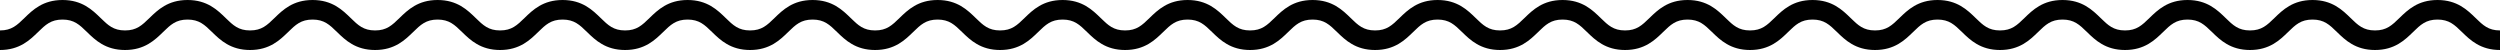
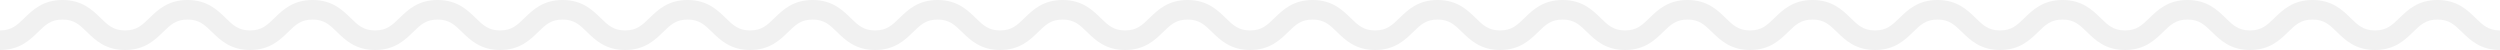
<svg xmlns="http://www.w3.org/2000/svg" version="1.1" id="Layer_2" x="0px" y="0px" width="1150px" height="23px" viewBox="0 0 1150 23" enable-background="new 0 0 1150 23" xml:space="preserve">
  <g>
-     <path fill="currentColor" d="M1150,23c-9.017,0-13.728-4.589-17.514-8.276c-3.412-3.323-5.877-5.724-11.234-5.724 c-5.358,0-7.823,2.401-11.235,5.724c-3.786,3.688-8.497,8.276-17.514,8.276s-13.728-4.589-17.514-8.276 c-3.412-3.323-5.877-5.724-11.234-5.724s-7.822,2.401-11.234,5.724c-3.786,3.688-8.497,8.276-17.514,8.276 s-13.729-4.589-17.515-8.276C1014.08,11.401,1011.615,9,1006.257,9c-5.357,0-7.822,2.401-11.234,5.724 C991.236,18.411,986.525,23,977.509,23s-13.728-4.589-17.514-8.276C956.583,11.401,954.118,9,948.761,9s-7.822,2.401-11.234,5.724 C933.74,18.411,929.028,23,920.012,23s-13.729-4.589-17.515-8.276C899.085,11.401,896.62,9,891.263,9s-7.822,2.401-11.234,5.724 C876.242,18.411,871.53,23,862.514,23s-13.729-4.589-17.515-8.276C841.587,11.401,839.122,9,833.764,9 c-5.355,0-7.82,2.4-11.231,5.723C818.747,18.411,814.036,23,805.021,23c-9.017,0-13.729-4.589-17.515-8.276 C784.094,11.401,781.629,9,776.271,9c-5.356,0-7.821,2.401-11.232,5.723C761.253,18.411,756.542,23,747.526,23 c-9.017,0-13.729-4.589-17.514-8.277C726.602,11.401,724.137,9,718.779,9s-7.821,2.401-11.233,5.723 C703.761,18.411,699.049,23,690.032,23c-9.016,0-13.727-4.589-17.512-8.276C669.109,11.401,666.645,9,661.287,9 s-7.822,2.401-11.234,5.724C646.267,18.411,641.556,23,632.539,23s-13.729-4.589-17.515-8.276C611.612,11.401,609.147,9,603.788,9 c-5.357,0-7.822,2.401-11.234,5.724C588.768,18.411,584.057,23,575.04,23c-9.016,0-13.728-4.589-17.514-8.276 C554.115,11.401,551.65,9,546.292,9s-7.823,2.401-11.234,5.724C531.272,18.411,526.561,23,517.544,23 c-9.017,0-13.729-4.589-17.514-8.276C496.619,11.401,494.153,9,488.796,9c-5.358,0-7.823,2.401-11.235,5.724 C473.774,18.411,469.062,23,460.046,23c-9.017,0-13.729-4.589-17.516-8.276C439.118,11.401,436.653,9,431.293,9 c-5.358,0-7.823,2.401-11.235,5.724C416.272,18.411,411.56,23,402.543,23s-13.729-4.589-17.515-8.276 C381.616,11.401,379.151,9,373.792,9c-5.358,0-7.823,2.401-11.235,5.724C358.771,18.411,354.059,23,345.042,23 s-13.729-4.589-17.515-8.276C324.114,11.401,321.649,9,316.291,9s-7.824,2.401-11.236,5.724C301.269,18.411,296.556,23,287.539,23 c-9.018,0-13.729-4.589-17.516-8.276C266.611,11.401,264.145,9,258.786,9c-5.357,0-7.822,2.401-11.234,5.724 C243.767,18.411,239.055,23,230.039,23c-9.017,0-13.729-4.589-17.515-8.276C209.112,11.401,206.647,9,201.289,9 s-7.824,2.401-11.236,5.724C186.267,18.411,181.555,23,172.538,23c-9.018,0-13.73-4.589-17.517-8.276 C151.609,11.401,149.144,9,143.784,9c-5.36,0-7.825,2.401-11.238,5.724c-3.787,3.687-8.5,8.276-17.517,8.276 c-9.018,0-13.73-4.589-17.517-8.276C94.099,11.401,91.633,9,86.273,9s-7.826,2.401-11.239,5.724C71.249,18.411,66.536,23,57.518,23 C48.5,23,43.787,18.412,40,14.724C36.586,11.401,34.12,9,28.759,9s-7.827,2.401-11.24,5.724C13.732,18.411,9.019,23,0,23v-9 c5.361,0,7.827-2.401,11.241-5.724C15.028,4.588,19.741,0,28.759,0s13.731,4.588,17.519,8.276C49.691,11.599,52.157,14,57.518,14 c5.36,0,7.825-2.401,11.238-5.724C72.543,4.589,77.255,0,86.273,0s13.73,4.589,17.517,8.276c3.413,3.323,5.879,5.724,11.239,5.724 s7.826-2.401,11.238-5.724C130.054,4.589,134.767,0,143.784,0s13.73,4.589,17.517,8.276c3.412,3.323,5.878,5.724,11.237,5.724 c5.358,0,7.824-2.401,11.236-5.724C187.56,4.589,192.272,0,201.289,0c9.017,0,13.729,4.589,17.515,8.276 c3.412,3.323,5.877,5.724,11.235,5.724c5.357,0,7.822-2.401,11.234-5.724C245.059,4.589,249.77,0,258.786,0 c9.017,0,13.729,4.589,17.516,8.276C279.714,11.599,282.18,14,287.539,14c5.359,0,7.824-2.401,11.236-5.724 C302.562,4.589,307.274,0,316.291,0c9.017,0,13.729,4.589,17.515,8.276c3.412,3.323,5.877,5.724,11.236,5.724 c5.359,0,7.824-2.401,11.236-5.724C360.063,4.589,364.775,0,373.792,0c9.017,0,13.729,4.589,17.516,8.276 C394.72,11.599,397.185,14,402.543,14s7.823-2.401,11.235-5.724C417.565,4.589,422.277,0,431.293,0 c9.018,0,13.729,4.589,17.516,8.276c3.412,3.323,5.877,5.724,11.236,5.724c5.358,0,7.823-2.401,11.235-5.724 C475.067,4.589,479.779,0,488.796,0c9.016,0,13.728,4.589,17.514,8.276c3.412,3.323,5.877,5.724,11.235,5.724 c5.357,0,7.822-2.401,11.234-5.724C532.564,4.589,537.275,0,546.292,0c9.016,0,13.728,4.589,17.514,8.276 C567.217,11.599,569.682,14,575.04,14c5.357,0,7.822-2.401,11.234-5.724C590.061,4.589,594.771,0,603.788,0 c9.018,0,13.729,4.589,17.516,8.276c3.412,3.323,5.877,5.724,11.235,5.724c5.357,0,7.822-2.401,11.234-5.724 C647.56,4.589,652.271,0,661.287,0s13.728,4.589,17.513,8.277C682.211,11.6,684.676,14,690.032,14 c5.357,0,7.822-2.401,11.234-5.724C705.052,4.589,709.764,0,718.779,0s13.728,4.589,17.513,8.276 c3.412,3.323,5.877,5.724,11.234,5.724c5.356,0,7.821-2.401,11.232-5.723C762.544,4.589,767.255,0,776.271,0 c9.017,0,13.729,4.589,17.515,8.276c3.412,3.323,5.877,5.724,11.235,5.724c5.356,0,7.821-2.401,11.232-5.724 C820.038,4.589,824.749,0,833.764,0c9.017,0,13.729,4.589,17.515,8.276C854.69,11.599,857.155,14,862.514,14 s7.823-2.401,11.235-5.724C877.535,4.589,882.247,0,891.263,0c9.017,0,13.728,4.589,17.514,8.276 c3.412,3.323,5.877,5.724,11.235,5.724s7.823-2.401,11.235-5.724C935.033,4.589,939.744,0,948.761,0s13.728,4.589,17.514,8.276 c3.412,3.323,5.877,5.724,11.234,5.724s7.822-2.401,11.234-5.724C992.529,4.589,997.24,0,1006.257,0s13.729,4.589,17.515,8.276 c3.412,3.323,5.877,5.724,11.235,5.724c5.357,0,7.822-2.401,11.234-5.724c3.786-3.688,8.497-8.276,17.514-8.276 s13.728,4.589,17.514,8.276c3.412,3.323,5.877,5.724,11.234,5.724s7.822-2.401,11.234-5.724c3.786-3.688,8.498-8.276,17.515-8.276 s13.728,4.589,17.514,8.276C1142.178,11.599,1144.643,14,1150,14V23z" />
+     <path fill="#f1f1f1" d="M1150,23c-9.017,0-13.728-4.589-17.514-8.276c-3.412-3.323-5.877-5.724-11.234-5.724 c-5.358,0-7.823,2.401-11.235,5.724c-3.786,3.688-8.497,8.276-17.514,8.276s-13.728-4.589-17.514-8.276 c-3.412-3.323-5.877-5.724-11.234-5.724s-7.822,2.401-11.234,5.724c-3.786,3.688-8.497,8.276-17.514,8.276 s-13.729-4.589-17.515-8.276C1014.08,11.401,1011.615,9,1006.257,9c-5.357,0-7.822,2.401-11.234,5.724 C991.236,18.411,986.525,23,977.509,23s-13.728-4.589-17.514-8.276C956.583,11.401,954.118,9,948.761,9s-7.822,2.401-11.234,5.724 C933.74,18.411,929.028,23,920.012,23s-13.729-4.589-17.515-8.276C899.085,11.401,896.62,9,891.263,9s-7.822,2.401-11.234,5.724 C876.242,18.411,871.53,23,862.514,23s-13.729-4.589-17.515-8.276C841.587,11.401,839.122,9,833.764,9 c-5.355,0-7.82,2.4-11.231,5.723C818.747,18.411,814.036,23,805.021,23c-9.017,0-13.729-4.589-17.515-8.276 C784.094,11.401,781.629,9,776.271,9c-5.356,0-7.821,2.401-11.232,5.723C761.253,18.411,756.542,23,747.526,23 c-9.017,0-13.729-4.589-17.514-8.277C726.602,11.401,724.137,9,718.779,9s-7.821,2.401-11.233,5.723 C703.761,18.411,699.049,23,690.032,23c-9.016,0-13.727-4.589-17.512-8.276C669.109,11.401,666.645,9,661.287,9 s-7.822,2.401-11.234,5.724C646.267,18.411,641.556,23,632.539,23s-13.729-4.589-17.515-8.276C611.612,11.401,609.147,9,603.788,9 c-5.357,0-7.822,2.401-11.234,5.724C588.768,18.411,584.057,23,575.04,23c-9.016,0-13.728-4.589-17.514-8.276 C554.115,11.401,551.65,9,546.292,9s-7.823,2.401-11.234,5.724C531.272,18.411,526.561,23,517.544,23 c-9.017,0-13.729-4.589-17.514-8.276C496.619,11.401,494.153,9,488.796,9c-5.358,0-7.823,2.401-11.235,5.724 C473.774,18.411,469.062,23,460.046,23c-9.017,0-13.729-4.589-17.516-8.276C439.118,11.401,436.653,9,431.293,9 c-5.358,0-7.823,2.401-11.235,5.724C416.272,18.411,411.56,23,402.543,23s-13.729-4.589-17.515-8.276 C381.616,11.401,379.151,9,373.792,9c-5.358,0-7.823,2.401-11.235,5.724C358.771,18.411,354.059,23,345.042,23 s-13.729-4.589-17.515-8.276C324.114,11.401,321.649,9,316.291,9s-7.824,2.401-11.236,5.724C301.269,18.411,296.556,23,287.539,23 c-9.018,0-13.729-4.589-17.516-8.276C266.611,11.401,264.145,9,258.786,9c-5.357,0-7.822,2.401-11.234,5.724 C243.767,18.411,239.055,23,230.039,23c-9.017,0-13.729-4.589-17.515-8.276C209.112,11.401,206.647,9,201.289,9 s-7.824,2.401-11.236,5.724C186.267,18.411,181.555,23,172.538,23c-9.018,0-13.73-4.589-17.517-8.276 C151.609,11.401,149.144,9,143.784,9c-5.36,0-7.825,2.401-11.238,5.724c-3.787,3.687-8.5,8.276-17.517,8.276 c-9.018,0-13.73-4.589-17.517-8.276C94.099,11.401,91.633,9,86.273,9s-7.826,2.401-11.239,5.724C71.249,18.411,66.536,23,57.518,23 C48.5,23,43.787,18.412,40,14.724C36.586,11.401,34.12,9,28.759,9s-7.827,2.401-11.24,5.724C13.732,18.411,9.019,23,0,23v-9 c5.361,0,7.827-2.401,11.241-5.724C15.028,4.588,19.741,0,28.759,0s13.731,4.588,17.519,8.276C49.691,11.599,52.157,14,57.518,14 c5.36,0,7.825-2.401,11.238-5.724C72.543,4.589,77.255,0,86.273,0s13.73,4.589,17.517,8.276c3.413,3.323,5.879,5.724,11.239,5.724 s7.826-2.401,11.238-5.724C130.054,4.589,134.767,0,143.784,0s13.73,4.589,17.517,8.276c3.412,3.323,5.878,5.724,11.237,5.724 c5.358,0,7.824-2.401,11.236-5.724C187.56,4.589,192.272,0,201.289,0c9.017,0,13.729,4.589,17.515,8.276 c3.412,3.323,5.877,5.724,11.235,5.724c5.357,0,7.822-2.401,11.234-5.724C245.059,4.589,249.77,0,258.786,0 c9.017,0,13.729,4.589,17.516,8.276C279.714,11.599,282.18,14,287.539,14c5.359,0,7.824-2.401,11.236-5.724 C302.562,4.589,307.274,0,316.291,0c9.017,0,13.729,4.589,17.515,8.276c3.412,3.323,5.877,5.724,11.236,5.724 c5.359,0,7.824-2.401,11.236-5.724C360.063,4.589,364.775,0,373.792,0c9.017,0,13.729,4.589,17.516,8.276 C394.72,11.599,397.185,14,402.543,14s7.823-2.401,11.235-5.724C417.565,4.589,422.277,0,431.293,0 c9.018,0,13.729,4.589,17.516,8.276c3.412,3.323,5.877,5.724,11.236,5.724c5.358,0,7.823-2.401,11.235-5.724 C475.067,4.589,479.779,0,488.796,0c9.016,0,13.728,4.589,17.514,8.276c3.412,3.323,5.877,5.724,11.235,5.724 c5.357,0,7.822-2.401,11.234-5.724C532.564,4.589,537.275,0,546.292,0c9.016,0,13.728,4.589,17.514,8.276 C567.217,11.599,569.682,14,575.04,14c5.357,0,7.822-2.401,11.234-5.724C590.061,4.589,594.771,0,603.788,0 c9.018,0,13.729,4.589,17.516,8.276c3.412,3.323,5.877,5.724,11.235,5.724c5.357,0,7.822-2.401,11.234-5.724 C647.56,4.589,652.271,0,661.287,0s13.728,4.589,17.513,8.277C682.211,11.6,684.676,14,690.032,14 c5.357,0,7.822-2.401,11.234-5.724C705.052,4.589,709.764,0,718.779,0s13.728,4.589,17.513,8.276 c3.412,3.323,5.877,5.724,11.234,5.724c5.356,0,7.821-2.401,11.232-5.723C762.544,4.589,767.255,0,776.271,0 c9.017,0,13.729,4.589,17.515,8.276c3.412,3.323,5.877,5.724,11.235,5.724c5.356,0,7.821-2.401,11.232-5.724 C820.038,4.589,824.749,0,833.764,0c9.017,0,13.729,4.589,17.515,8.276C854.69,11.599,857.155,14,862.514,14 s7.823-2.401,11.235-5.724C877.535,4.589,882.247,0,891.263,0c9.017,0,13.728,4.589,17.514,8.276 c3.412,3.323,5.877,5.724,11.235,5.724s7.823-2.401,11.235-5.724C935.033,4.589,939.744,0,948.761,0s13.728,4.589,17.514,8.276 c3.412,3.323,5.877,5.724,11.234,5.724s7.822-2.401,11.234-5.724C992.529,4.589,997.24,0,1006.257,0s13.729,4.589,17.515,8.276 c3.412,3.323,5.877,5.724,11.235,5.724c5.357,0,7.822-2.401,11.234-5.724c3.786-3.688,8.497-8.276,17.514-8.276 s13.728,4.589,17.514,8.276c3.412,3.323,5.877,5.724,11.234,5.724s7.822-2.401,11.234-5.724c3.786-3.688,8.498-8.276,17.515-8.276 s13.728,4.589,17.514,8.276C1142.178,11.599,1144.643,14,1150,14V23z" />
  </g>
</svg>
